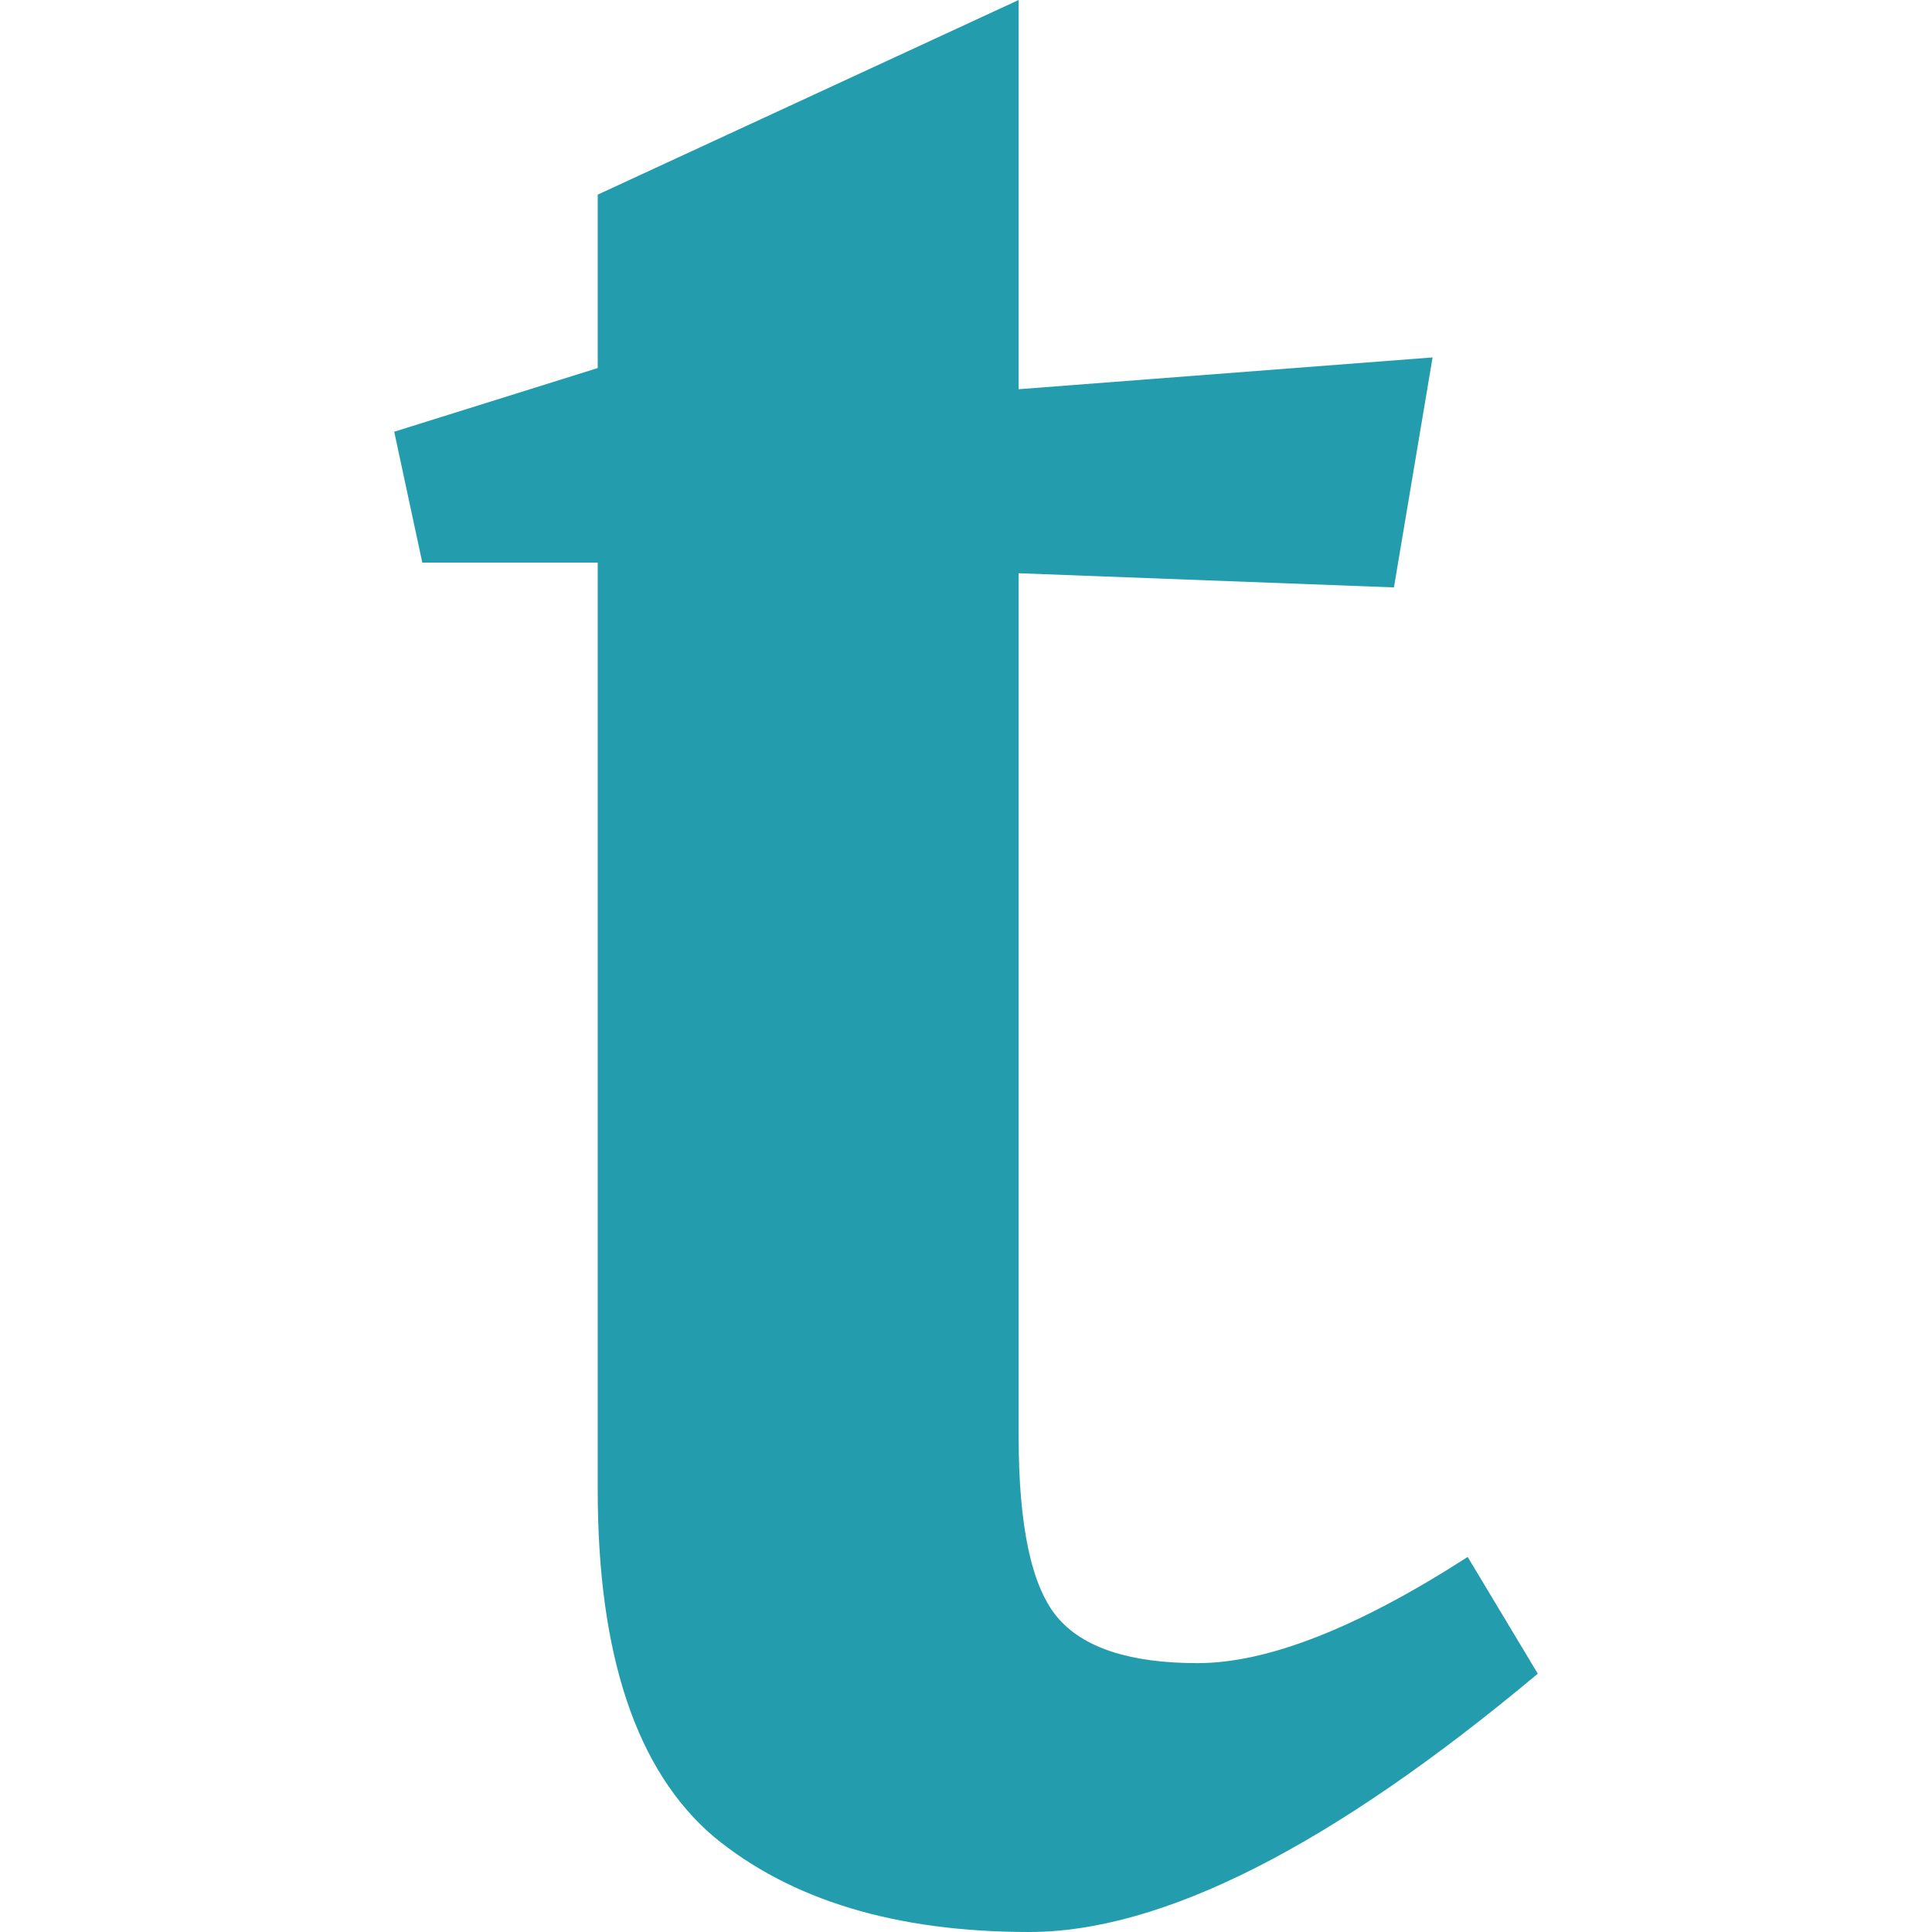
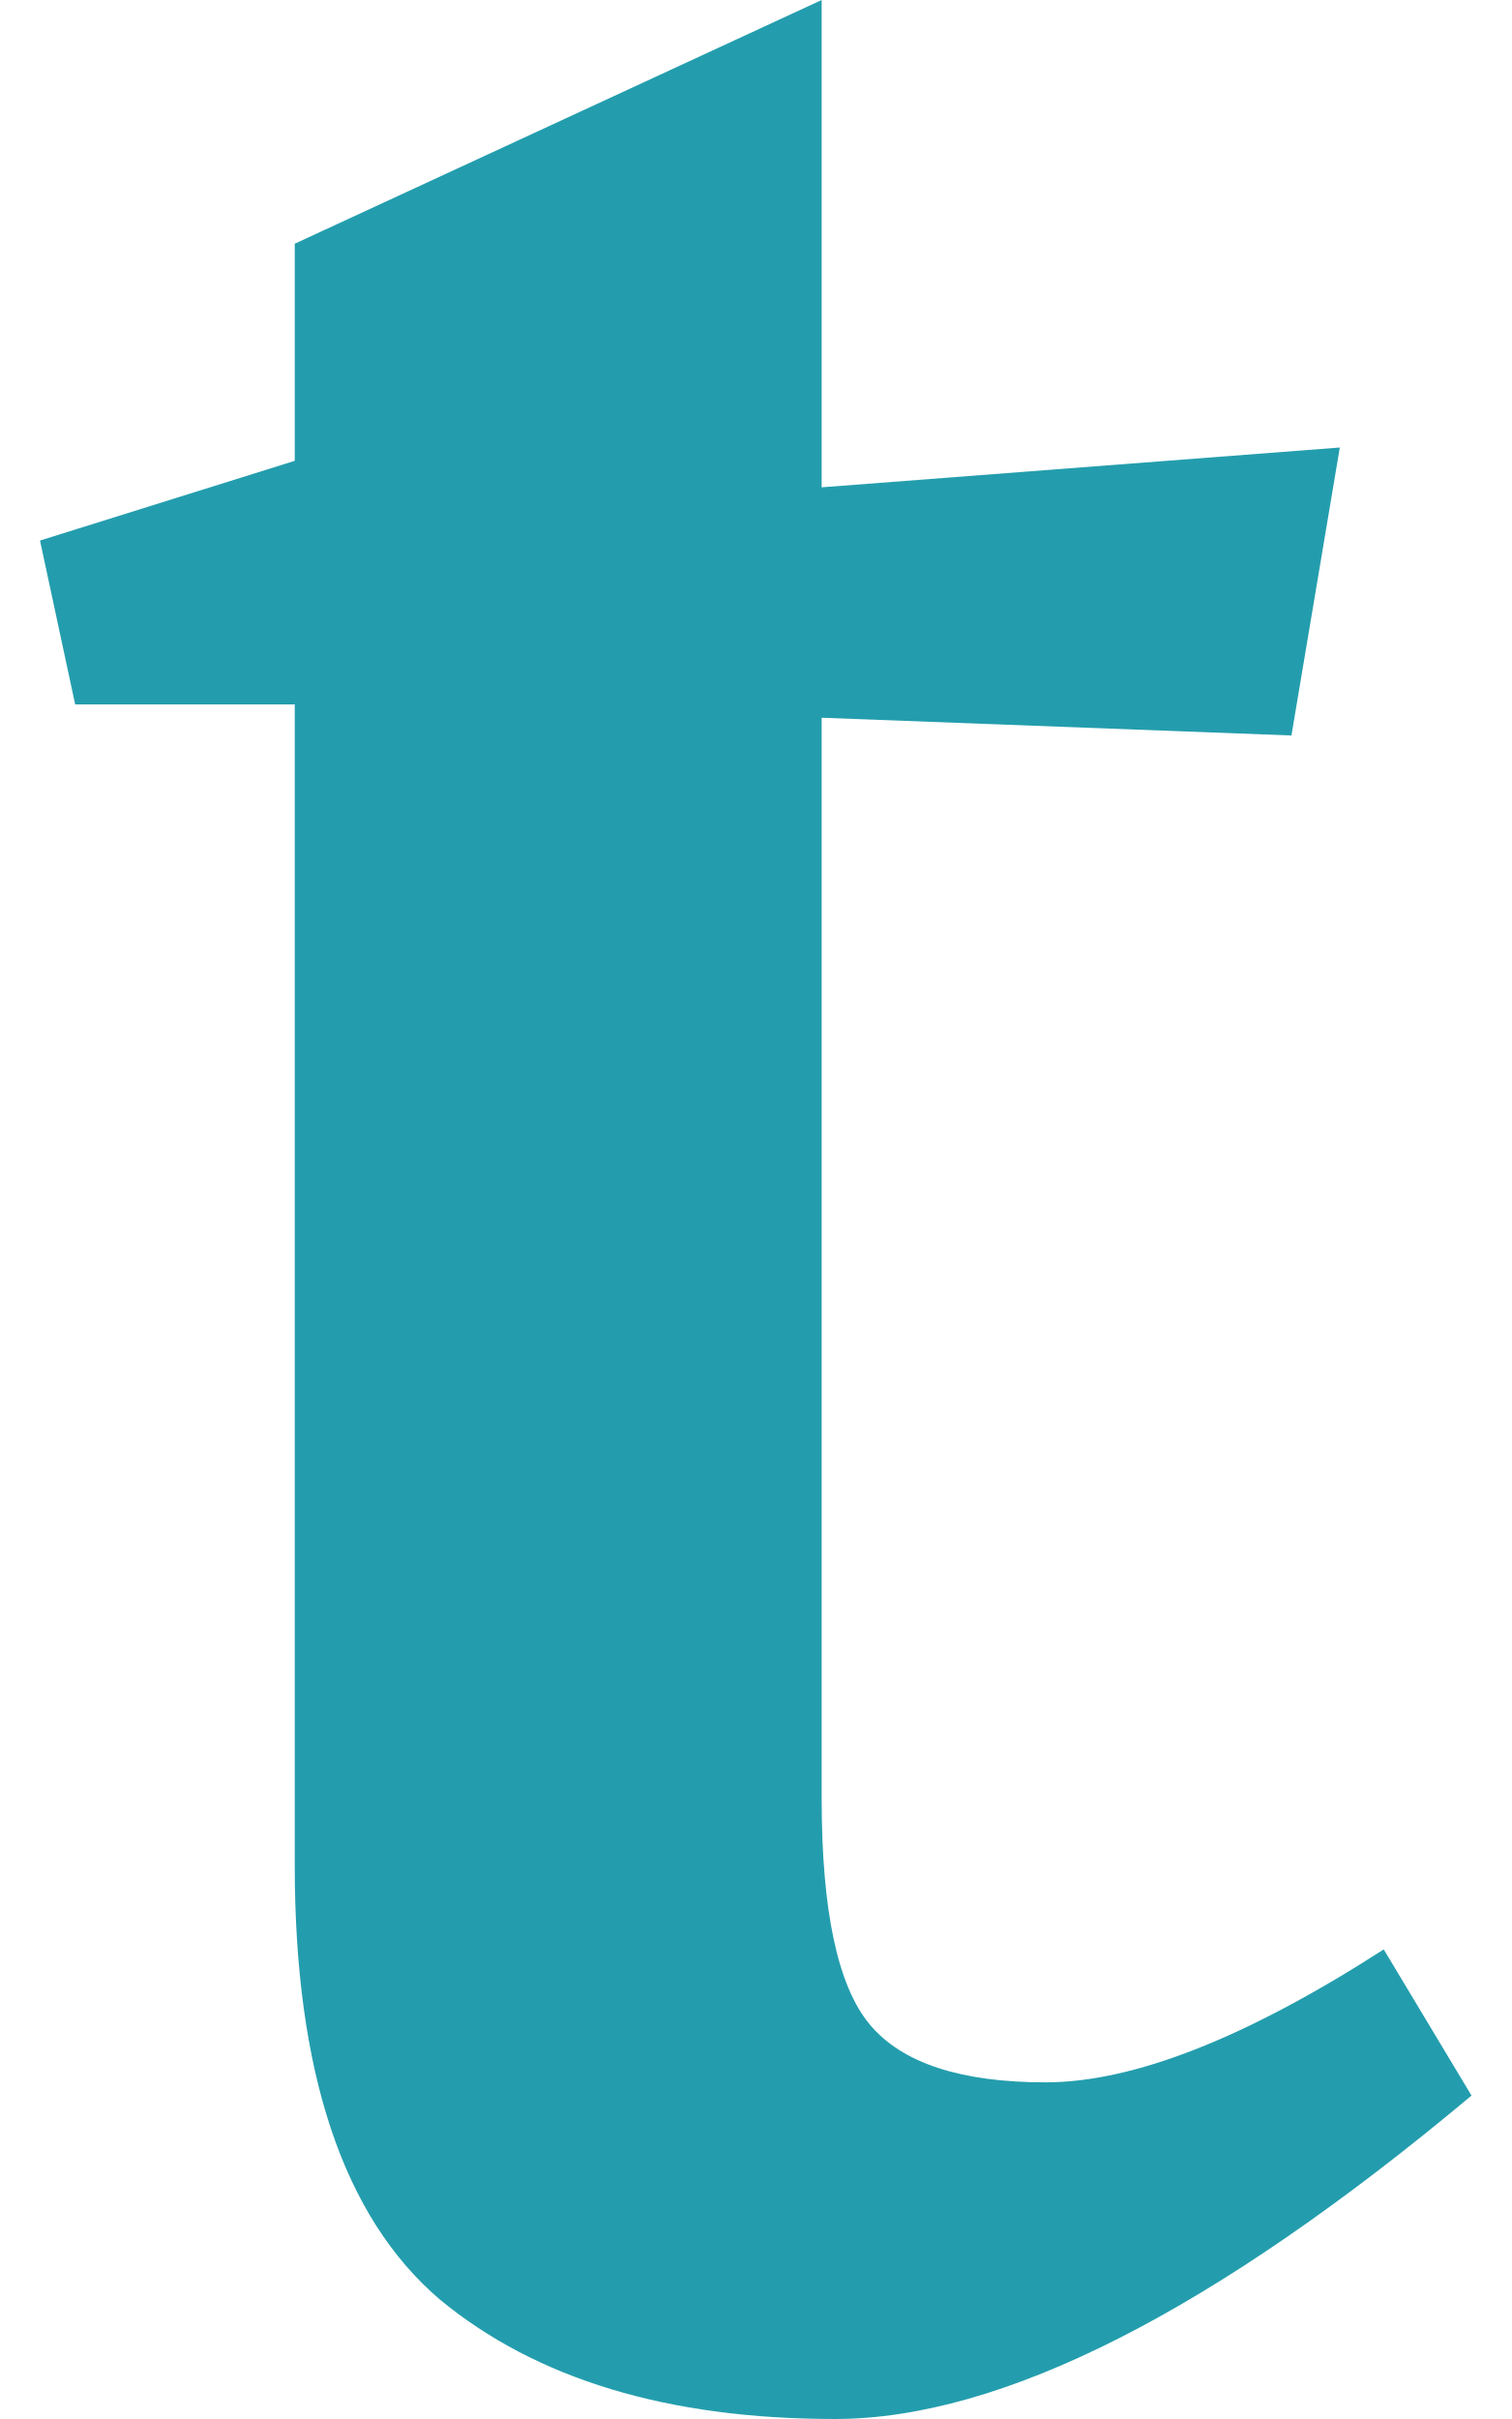
- <svg xmlns="http://www.w3.org/2000/svg" fill="#239DAD" role="img" viewBox="0 0 24 24">
+ <svg xmlns="http://www.w3.org/2000/svg" fill="#239DAD" role="img" viewBox="4.5 0 15 24">
  <path d="M12.654 17.846c0 1.114.16 1.861.479 2.242.32.381.901.572 1.743.572.872 0 1.99-.44 3.356-1.319l.871 1.45C16.547 22.931 14.44 24 12.785 24c-1.656 0-2.964-.395-3.922-1.187-.959-.82-1.438-2.256-1.438-4.307V6.989H5.246l-.349-1.626 2.528-.791V2.418L12.654 0v4.835l5.142-.395-.48 2.857-4.662-.176v10.725Z" />
</svg>
